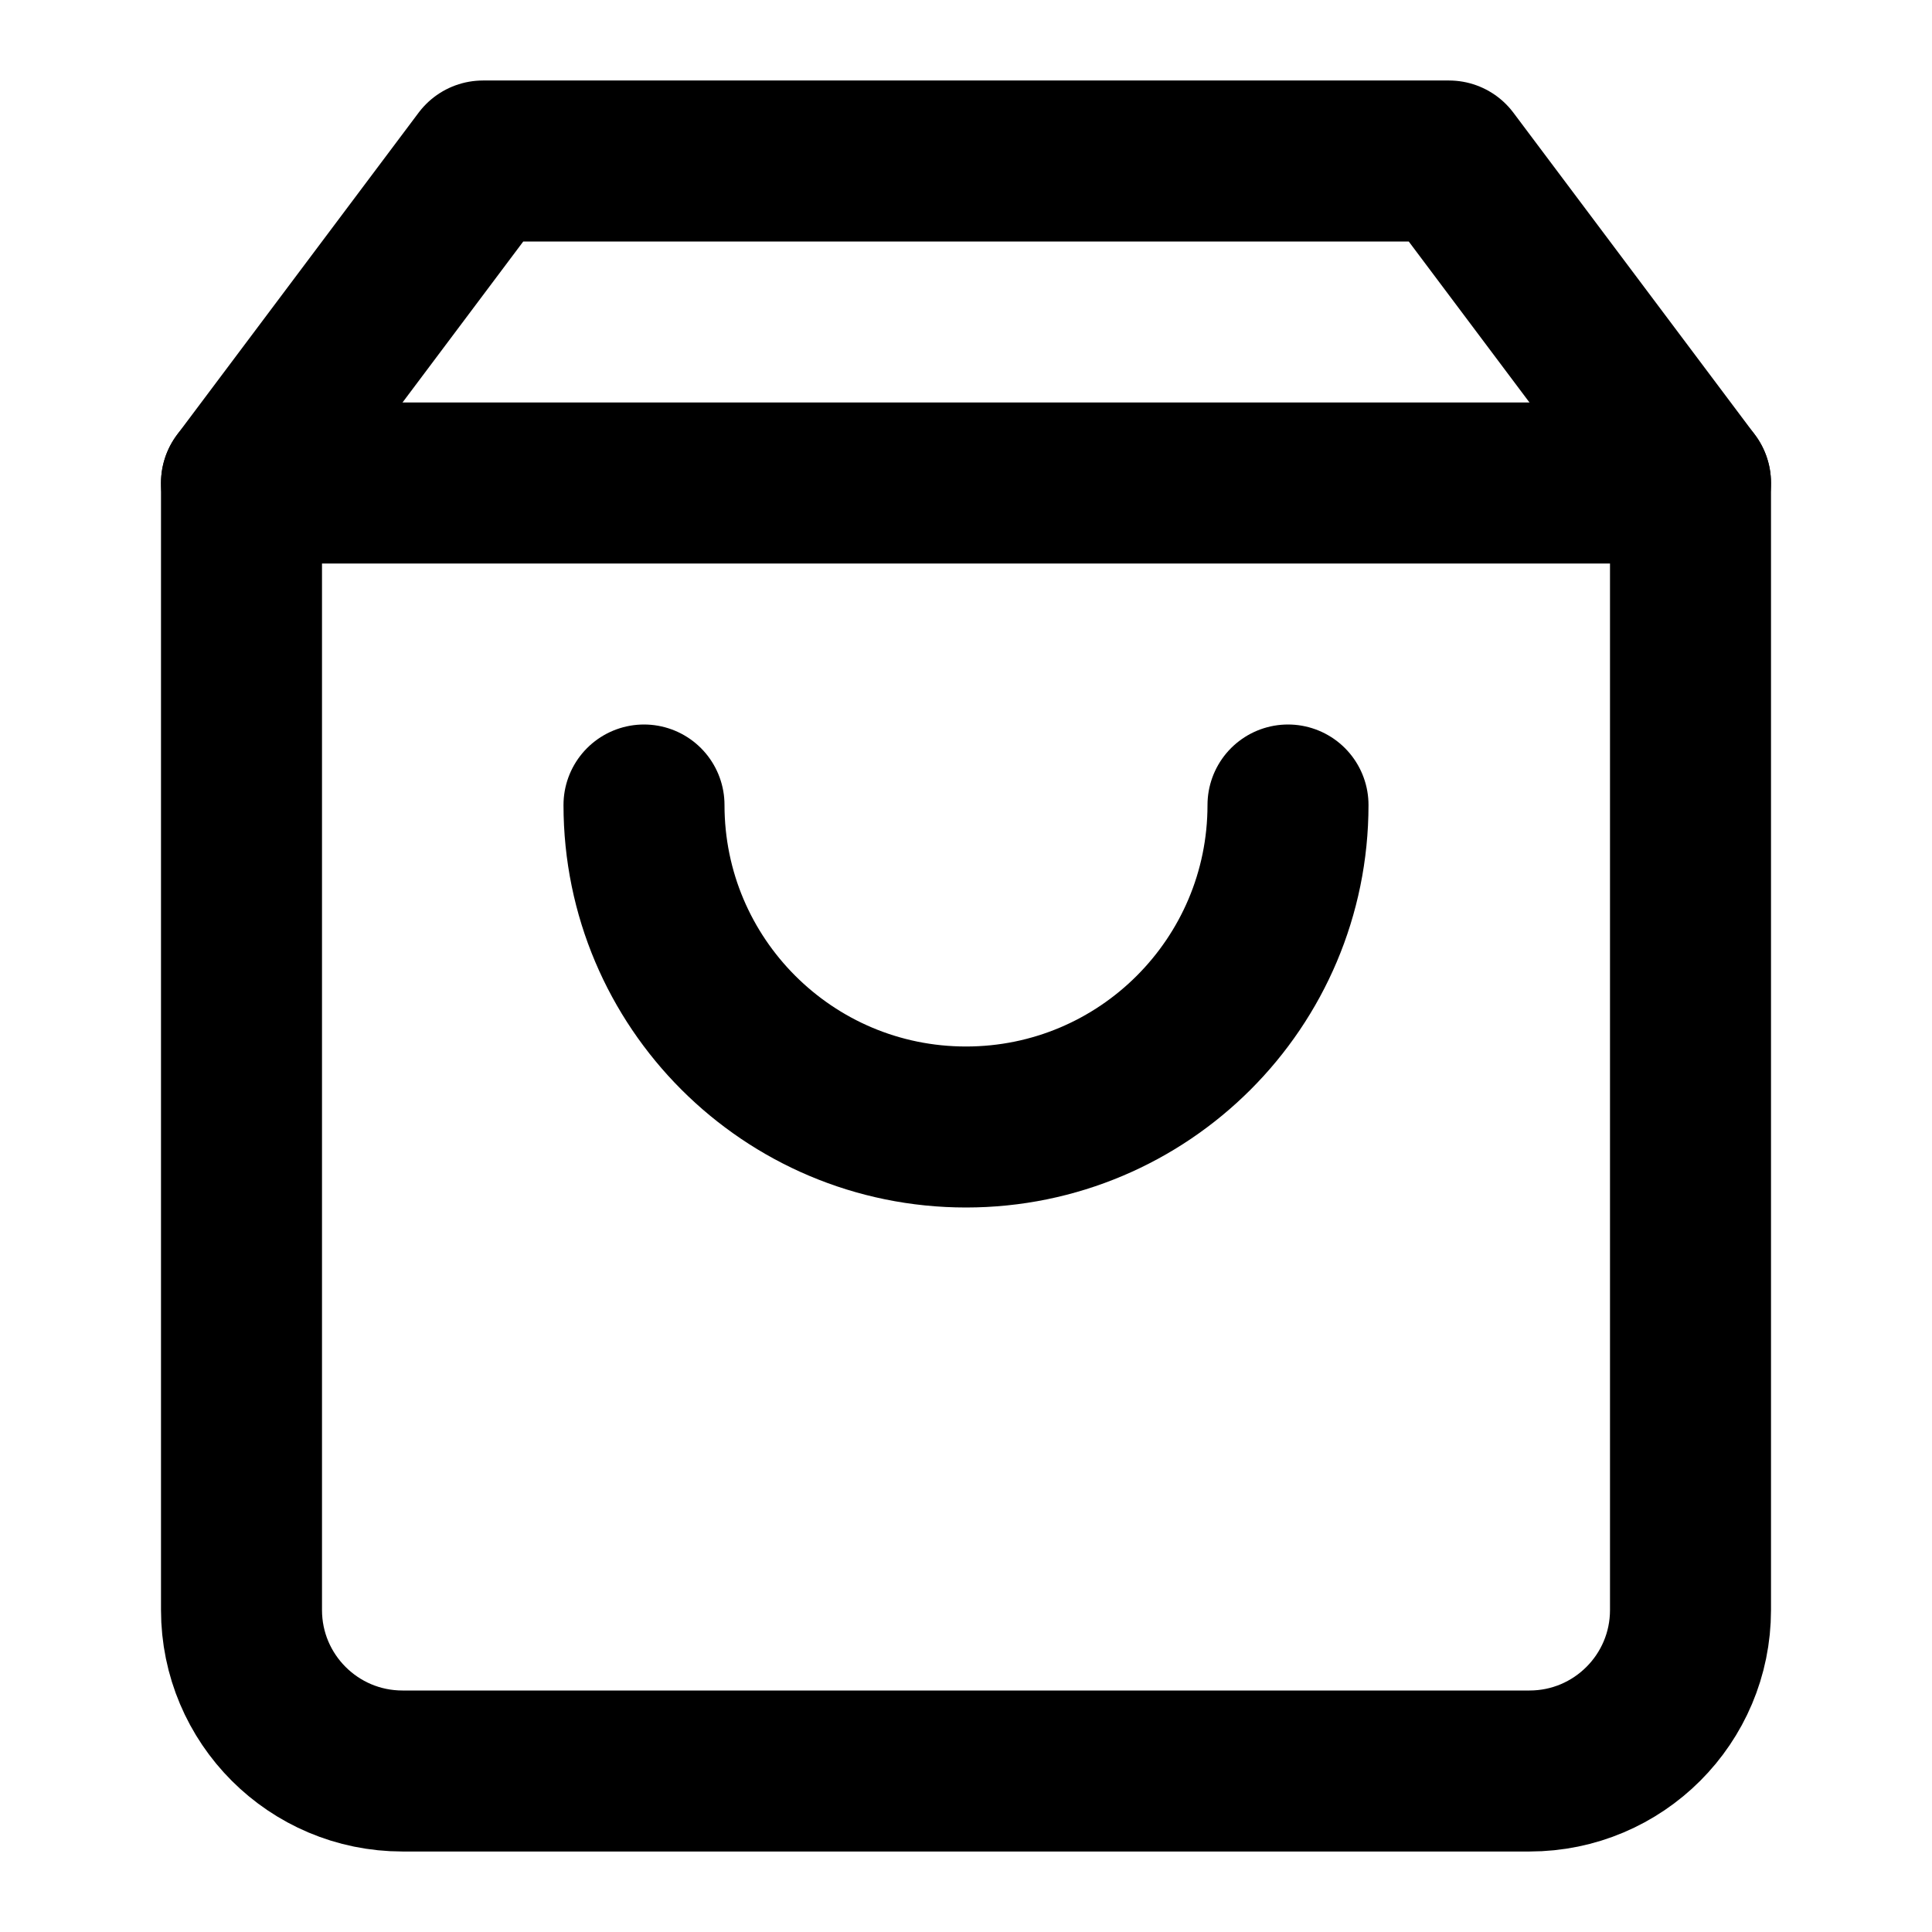
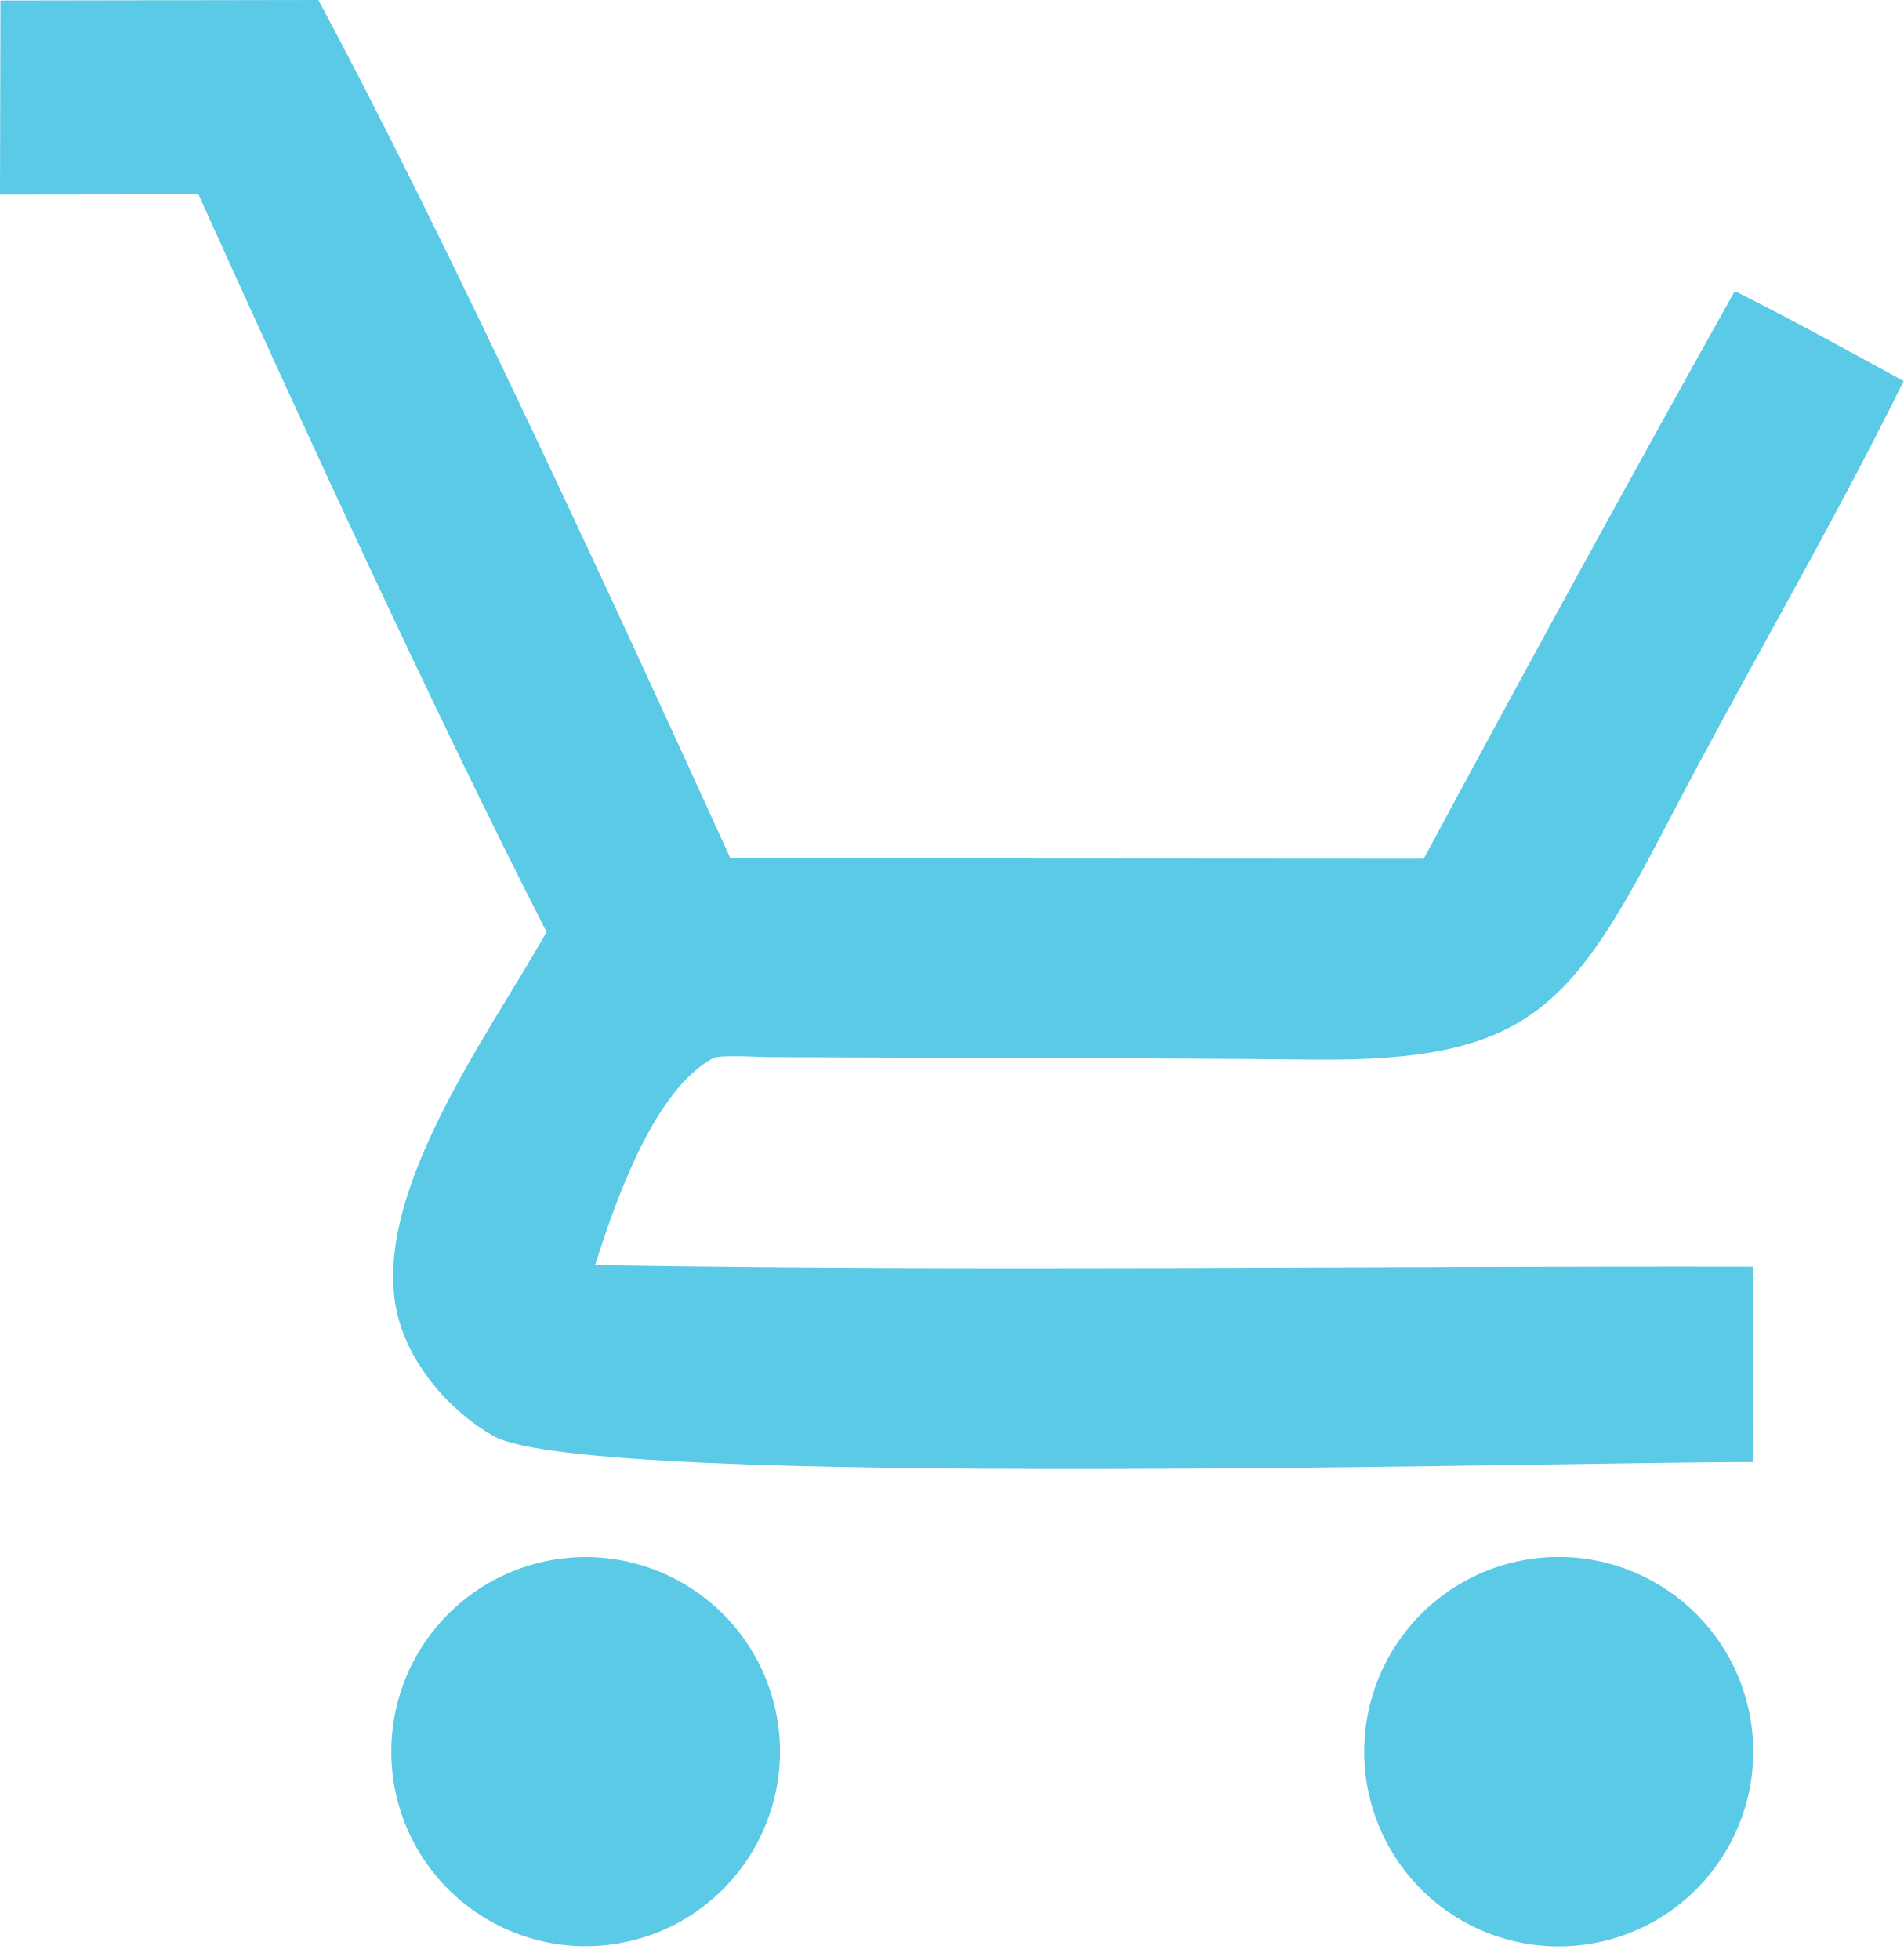
- <svg xmlns="http://www.w3.org/2000/svg" width="24" height="24" viewBox="0 0 24 24" fill="none" stroke="currentColor" stroke-width="2" stroke-linecap="round" stroke-linejoin="round" class="icon-icon-_rq">
-   <path d="M6 2L3 6v14a2 2 0 0 0 2 2h14a2 2 0 0 0 2-2V6l-3-4z" />
-   <line x1="3" y1="6" x2="21" y2="6" />
-   <path d="M16 10a4 4 0 0 1-8 0" />
+ <svg xmlns="http://www.w3.org/2000/svg" width="34" height="35" viewBox="0 0 34 35" fill="none">
+   <path d="M0.008 0.009L5.685 0C7.929 4.168 11.059 10.96 13.045 15.327L25.428 15.335C27.251 11.94 29.103 8.561 30.983 5.198C31.997 5.701 33.004 6.262 34 6.804C32.695 9.452 31.157 12.055 29.799 14.666C28.073 17.987 27.325 18.961 23.458 18.921C20.231 18.888 16.923 18.894 13.693 18.877C13.505 18.873 12.846 18.834 12.733 18.896C11.661 19.486 10.985 21.483 10.627 22.59C17.401 22.707 24.519 22.605 31.314 22.619L31.319 26.108C27.971 26.099 10.515 26.601 8.819 25.646C8.051 25.213 7.361 24.42 7.121 23.562C6.524 21.42 8.763 18.434 9.761 16.642C7.725 12.655 5.386 7.546 3.544 3.471L0 3.475L0.008 0.009Z" fill="#5BCAE6" />
+   <path d="M27.205 27.861C29.076 27.514 30.878 28.737 31.247 30.605C31.616 32.473 30.415 34.29 28.553 34.682C27.329 34.94 26.061 34.519 25.234 33.58C24.406 32.641 24.147 31.329 24.555 30.145C24.963 28.962 25.975 28.089 27.205 27.861Z" fill="#5BCAE6" />
+   <path d="M9.801 27.868C11.661 27.508 13.466 28.708 13.856 30.563C14.246 32.419 13.078 34.245 11.231 34.666C10.008 34.945 8.731 34.542 7.888 33.613C7.046 32.684 6.77 31.372 7.166 30.181C7.562 28.991 8.569 28.106 9.801 27.868Z" fill="#5BCAE6" />
</svg>
